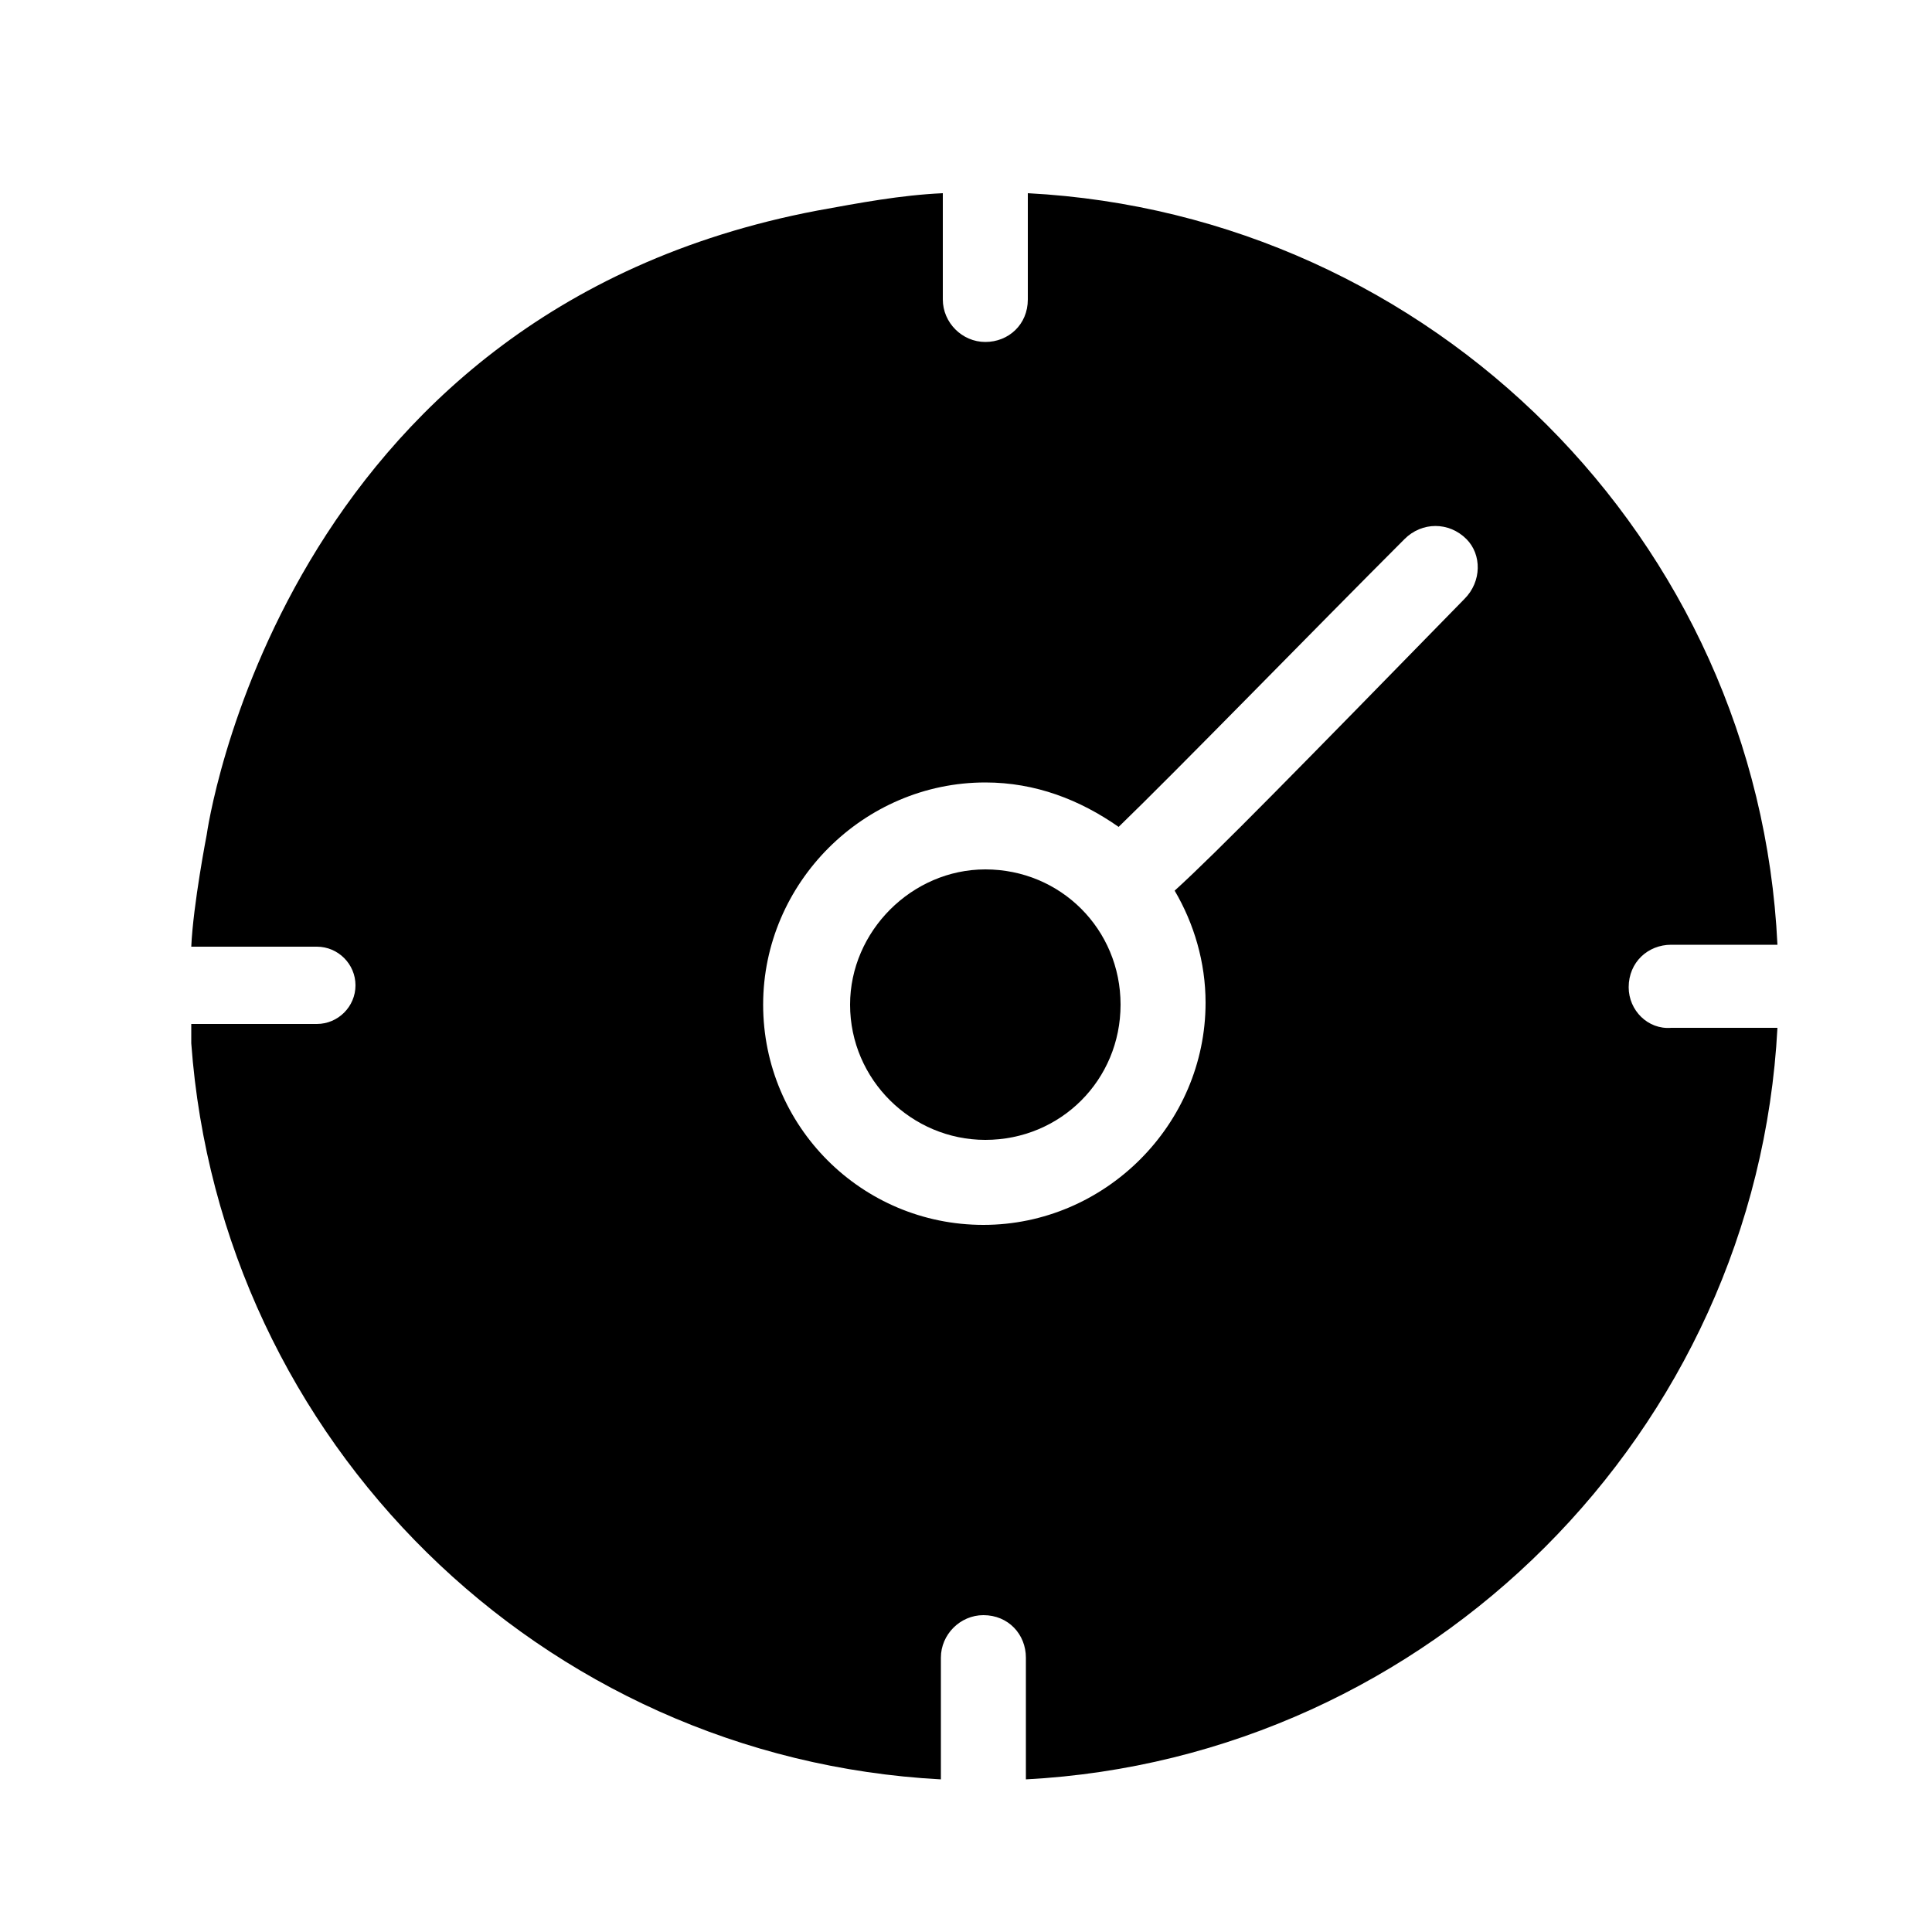
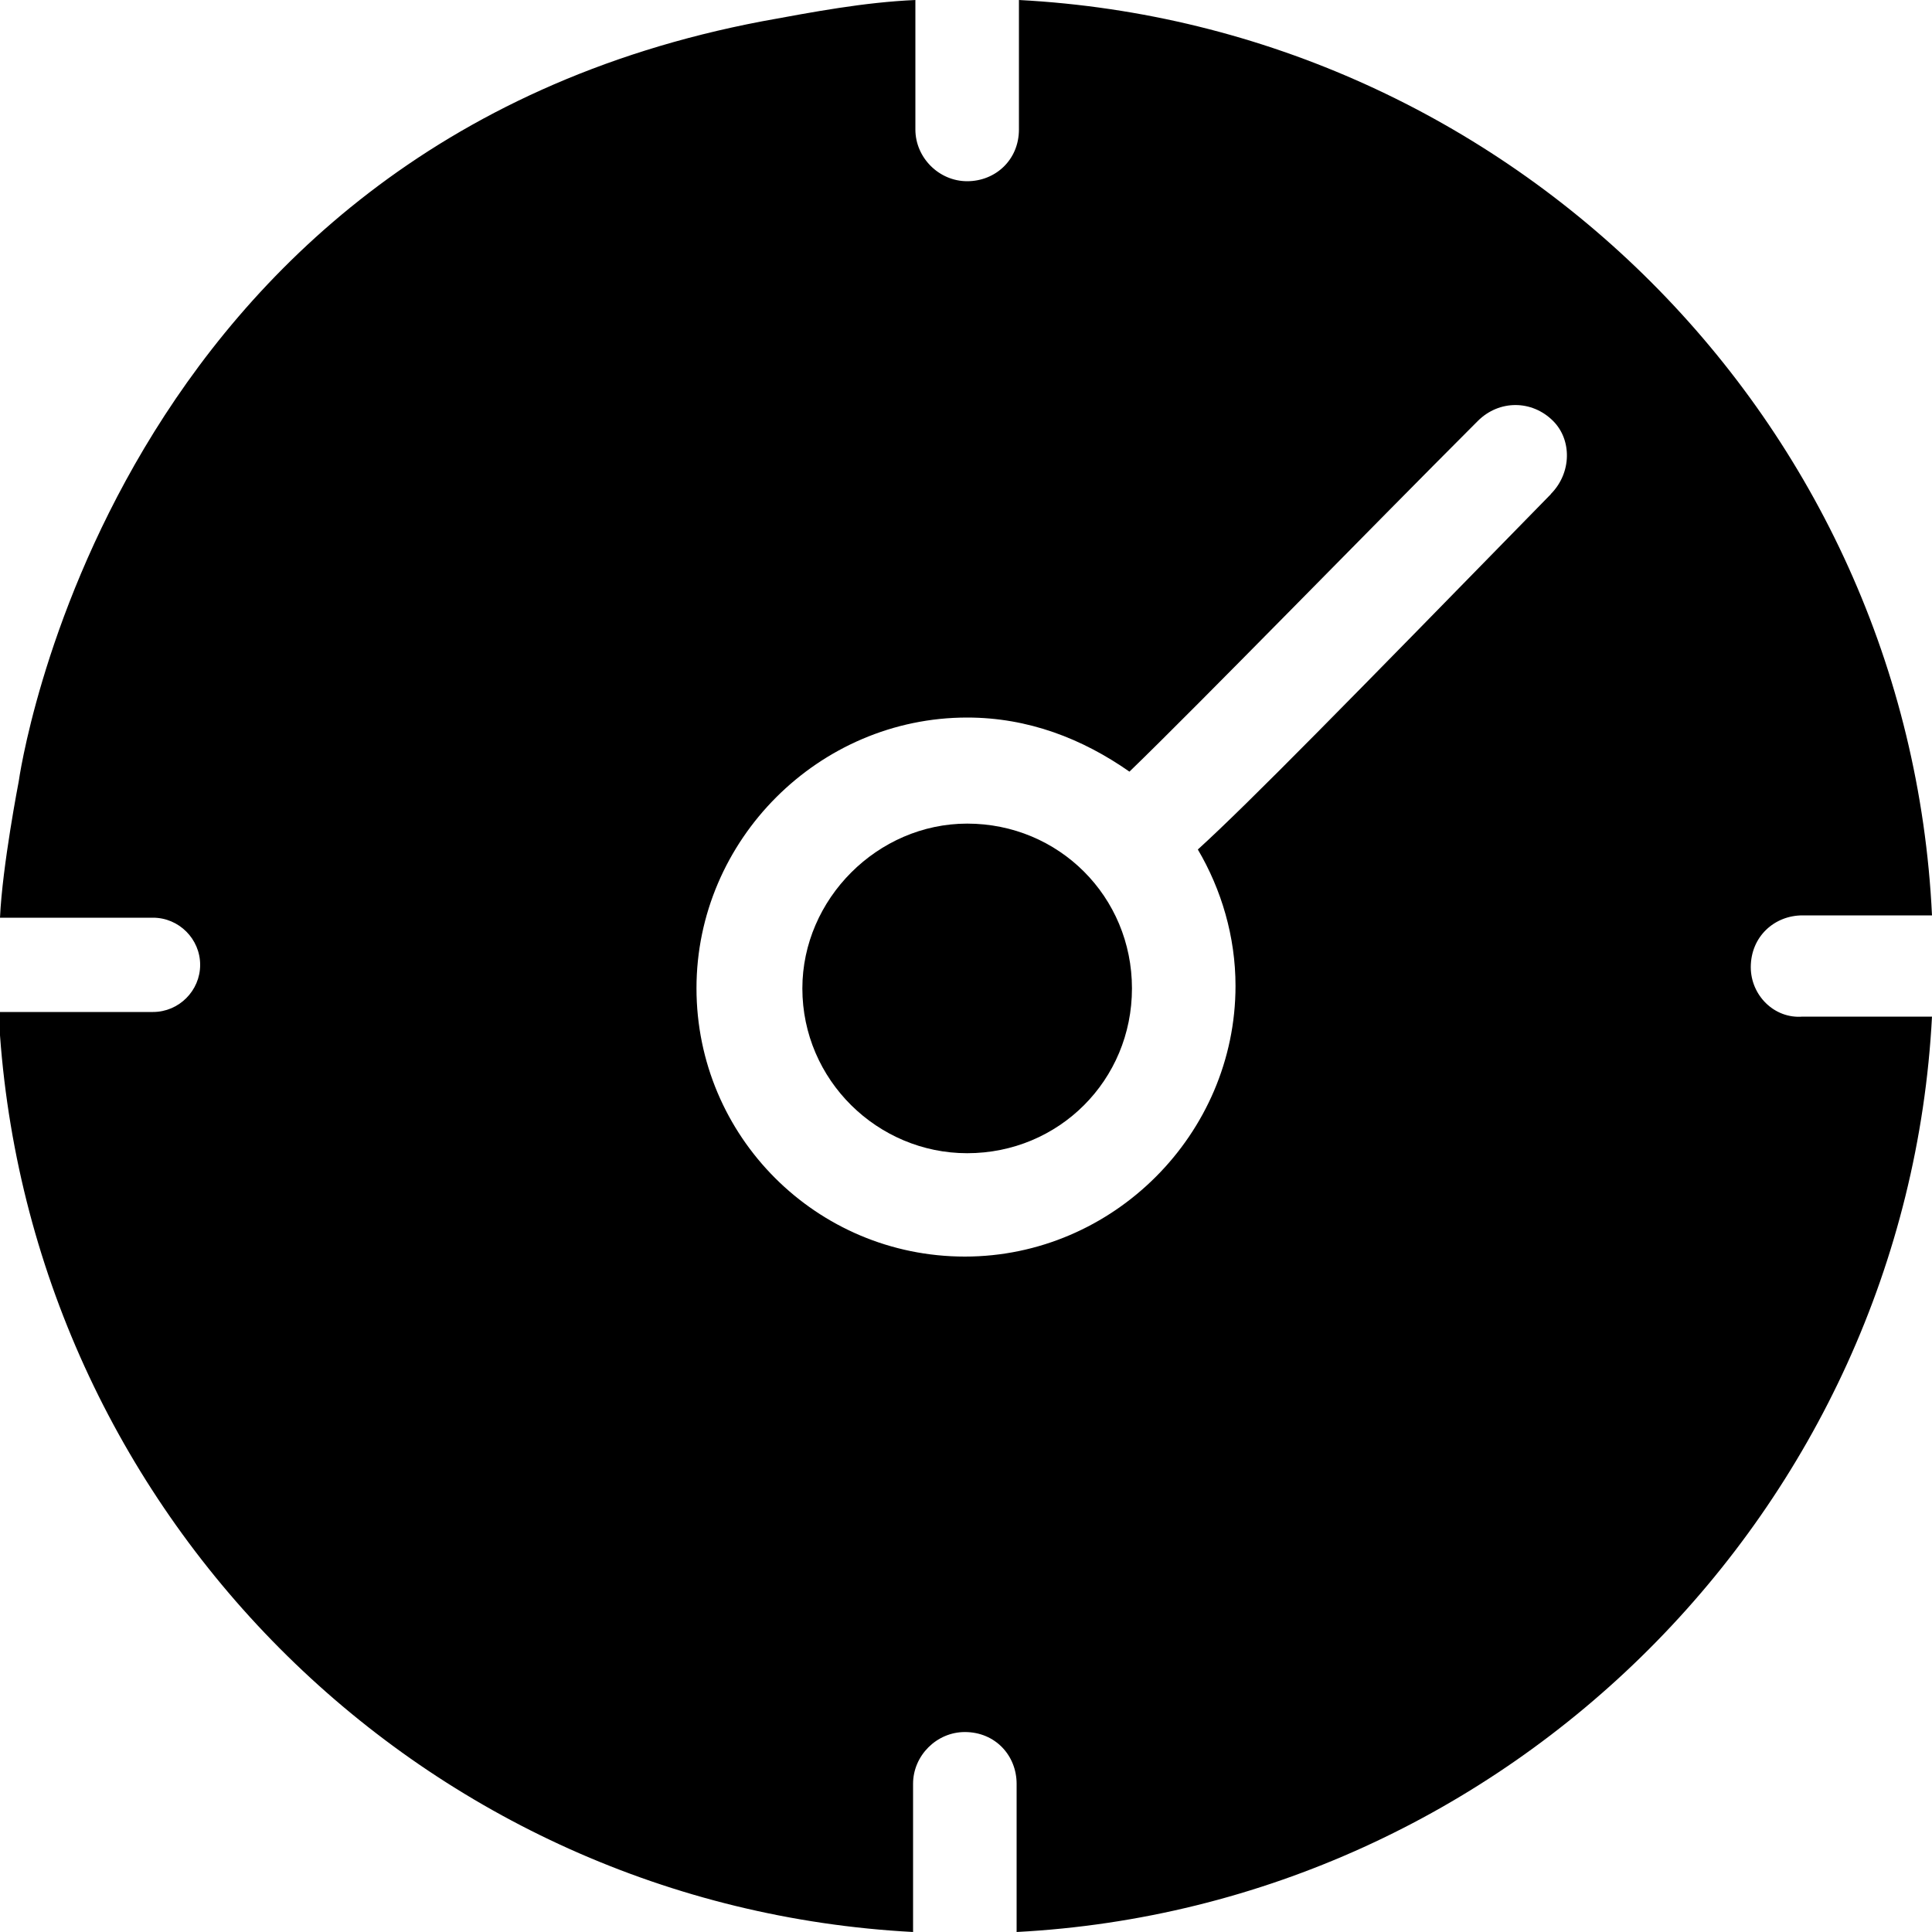
- <svg xmlns="http://www.w3.org/2000/svg" version="1.1" x="0px" y="0px" viewBox="0 0 100 100" style="enable-background:new 0 0 100 100;" xml:space="preserve">
-   <path d="M51,45c-3.8,0-7,3.2-7,7c0,3.9,3.2,7,7,7c3.9,0,7-3.1,7-7C58,48.1,54.9,45,51,45z" />
-   <path d="M84.3,51.1c0-1.3,1-2.2,2.2-2.2h5.5C91,27.9,74.1,11.1,53.2,10v5.5c0,1.3-1,2.2-2.2,2.2c-1.2,0-2.2-1-2.2-2.2V10  c-2.2,0.1-4.3,0.5-6.5,0.9c-27.9,5.3-31.6,32.3-31.6,32.3S10,46.8,9.9,49h6.5c1.1,0,2,0.9,2,2s-0.9,2-2,2H9.9l0,1  c1.5,20.6,18.1,37,38.8,38.1v-6.3c0-1.2,1-2.2,2.2-2.2c1.3,0,2.2,1,2.2,2.2v6.3c20.9-1.1,37.8-18,38.9-38.9h-5.5  C85.3,53.3,84.3,52.3,84.3,51.1z M75.8,31c-8.6,8.8-12.8,13.1-15,15.1c1,1.7,1.6,3.7,1.6,5.8c0,6.3-5.2,11.5-11.5,11.5  S39.5,58.3,39.5,52c0-6.3,5.2-11.5,11.5-11.5c2.6,0,4.9,0.9,6.9,2.3c3-2.9,10.1-10.2,14.8-14.9c0.9-0.9,2.3-0.9,3.2,0  C76.7,28.7,76.7,30.1,75.8,31z" />
-   <text x="0" y="115" fill="#000000" font-size="5px" font-weight="bold" font-family="'Helvetica Neue', Helvetica, Arial-Unicode, Arial, Sans-serif">Created by Megan Chown</text>
-   <text x="0" y="120" fill="#000000" font-size="5px" font-weight="bold" font-family="'Helvetica Neue', Helvetica, Arial-Unicode, Arial, Sans-serif">from the Noun Project</text>
+ <svg xmlns="http://www.w3.org/2000/svg" version="1.1" x="0px" y="0px" viewBox="0 0 10 10" xml:space="preserve" id="svg10" width="10" height="10">
+   <defs id="defs14" />
+   <path d="m 5.006,4.263 c -0.463,0 -0.853,0.39 -0.853,0.853 0,0.475 0.39,0.853 0.853,0.853 0.475,0 0.853,-0.378 0.853,-0.853 0,-0.475 -0.378,-0.853 -0.853,-0.853 z" id="path2" style="stroke-width:0.122" />
+   <path d="m 9.062,5.006 c 0,-0.158 0.122,-0.268 0.268,-0.268 H 10 C 9.878,2.18 7.82,0.134 5.274,0 v 0.67 c 0,0.158 -0.122,0.268 -0.268,0.268 -0.146,0 -0.268,-0.122 -0.268,-0.268 V 0 C 4.47,0.012 4.214,0.061 3.946,0.11 0.548,0.755 0.097,4.044 0.097,4.044 c 0,0 -0.085,0.438 -0.097,0.706 h 0.792 c 0.134,0 0.244,0.11 0.244,0.244 0,0.134 -0.11,0.244 -0.244,0.244 H 0 V 5.359 C 0.183,7.868 2.205,9.866 4.726,10 V 9.233 c 0,-0.146 0.122,-0.268 0.268,-0.268 0.158,0 0.268,0.122 0.268,0.268 V 10 C 7.808,9.866 9.866,7.808 10,5.262 H 9.33 C 9.184,5.274 9.062,5.152 9.062,5.006 Z M 8.027,2.558 C 6.979,3.63 6.468,4.153 6.2,4.397 c 0.122,0.207 0.195,0.451 0.195,0.706 0,0.767 -0.633,1.401 -1.401,1.401 -0.767,0 -1.389,-0.621 -1.389,-1.389 0,-0.767 0.633,-1.401 1.401,-1.401 0.317,0 0.597,0.11 0.84,0.28 0.365,-0.353 1.23,-1.242 1.803,-1.815 0.11,-0.11 0.28,-0.11 0.39,0 0.097,0.097 0.097,0.268 -0.012,0.378 z" id="path4" style="stroke-width:0.122" />
</svg>
